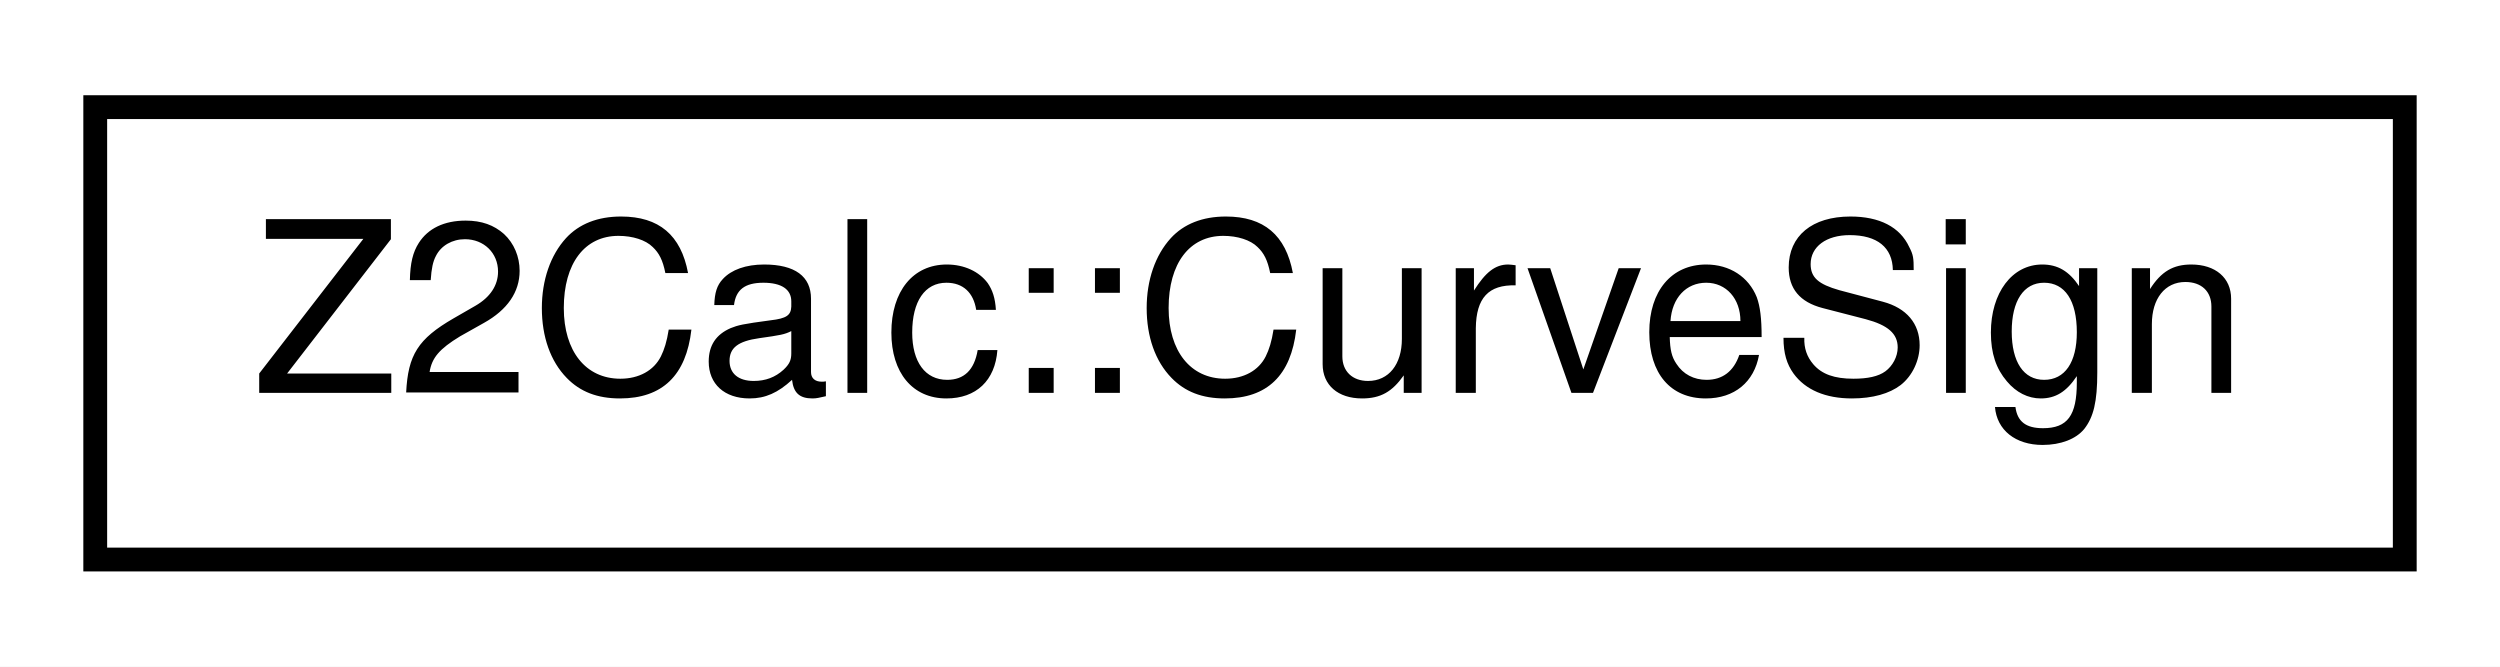
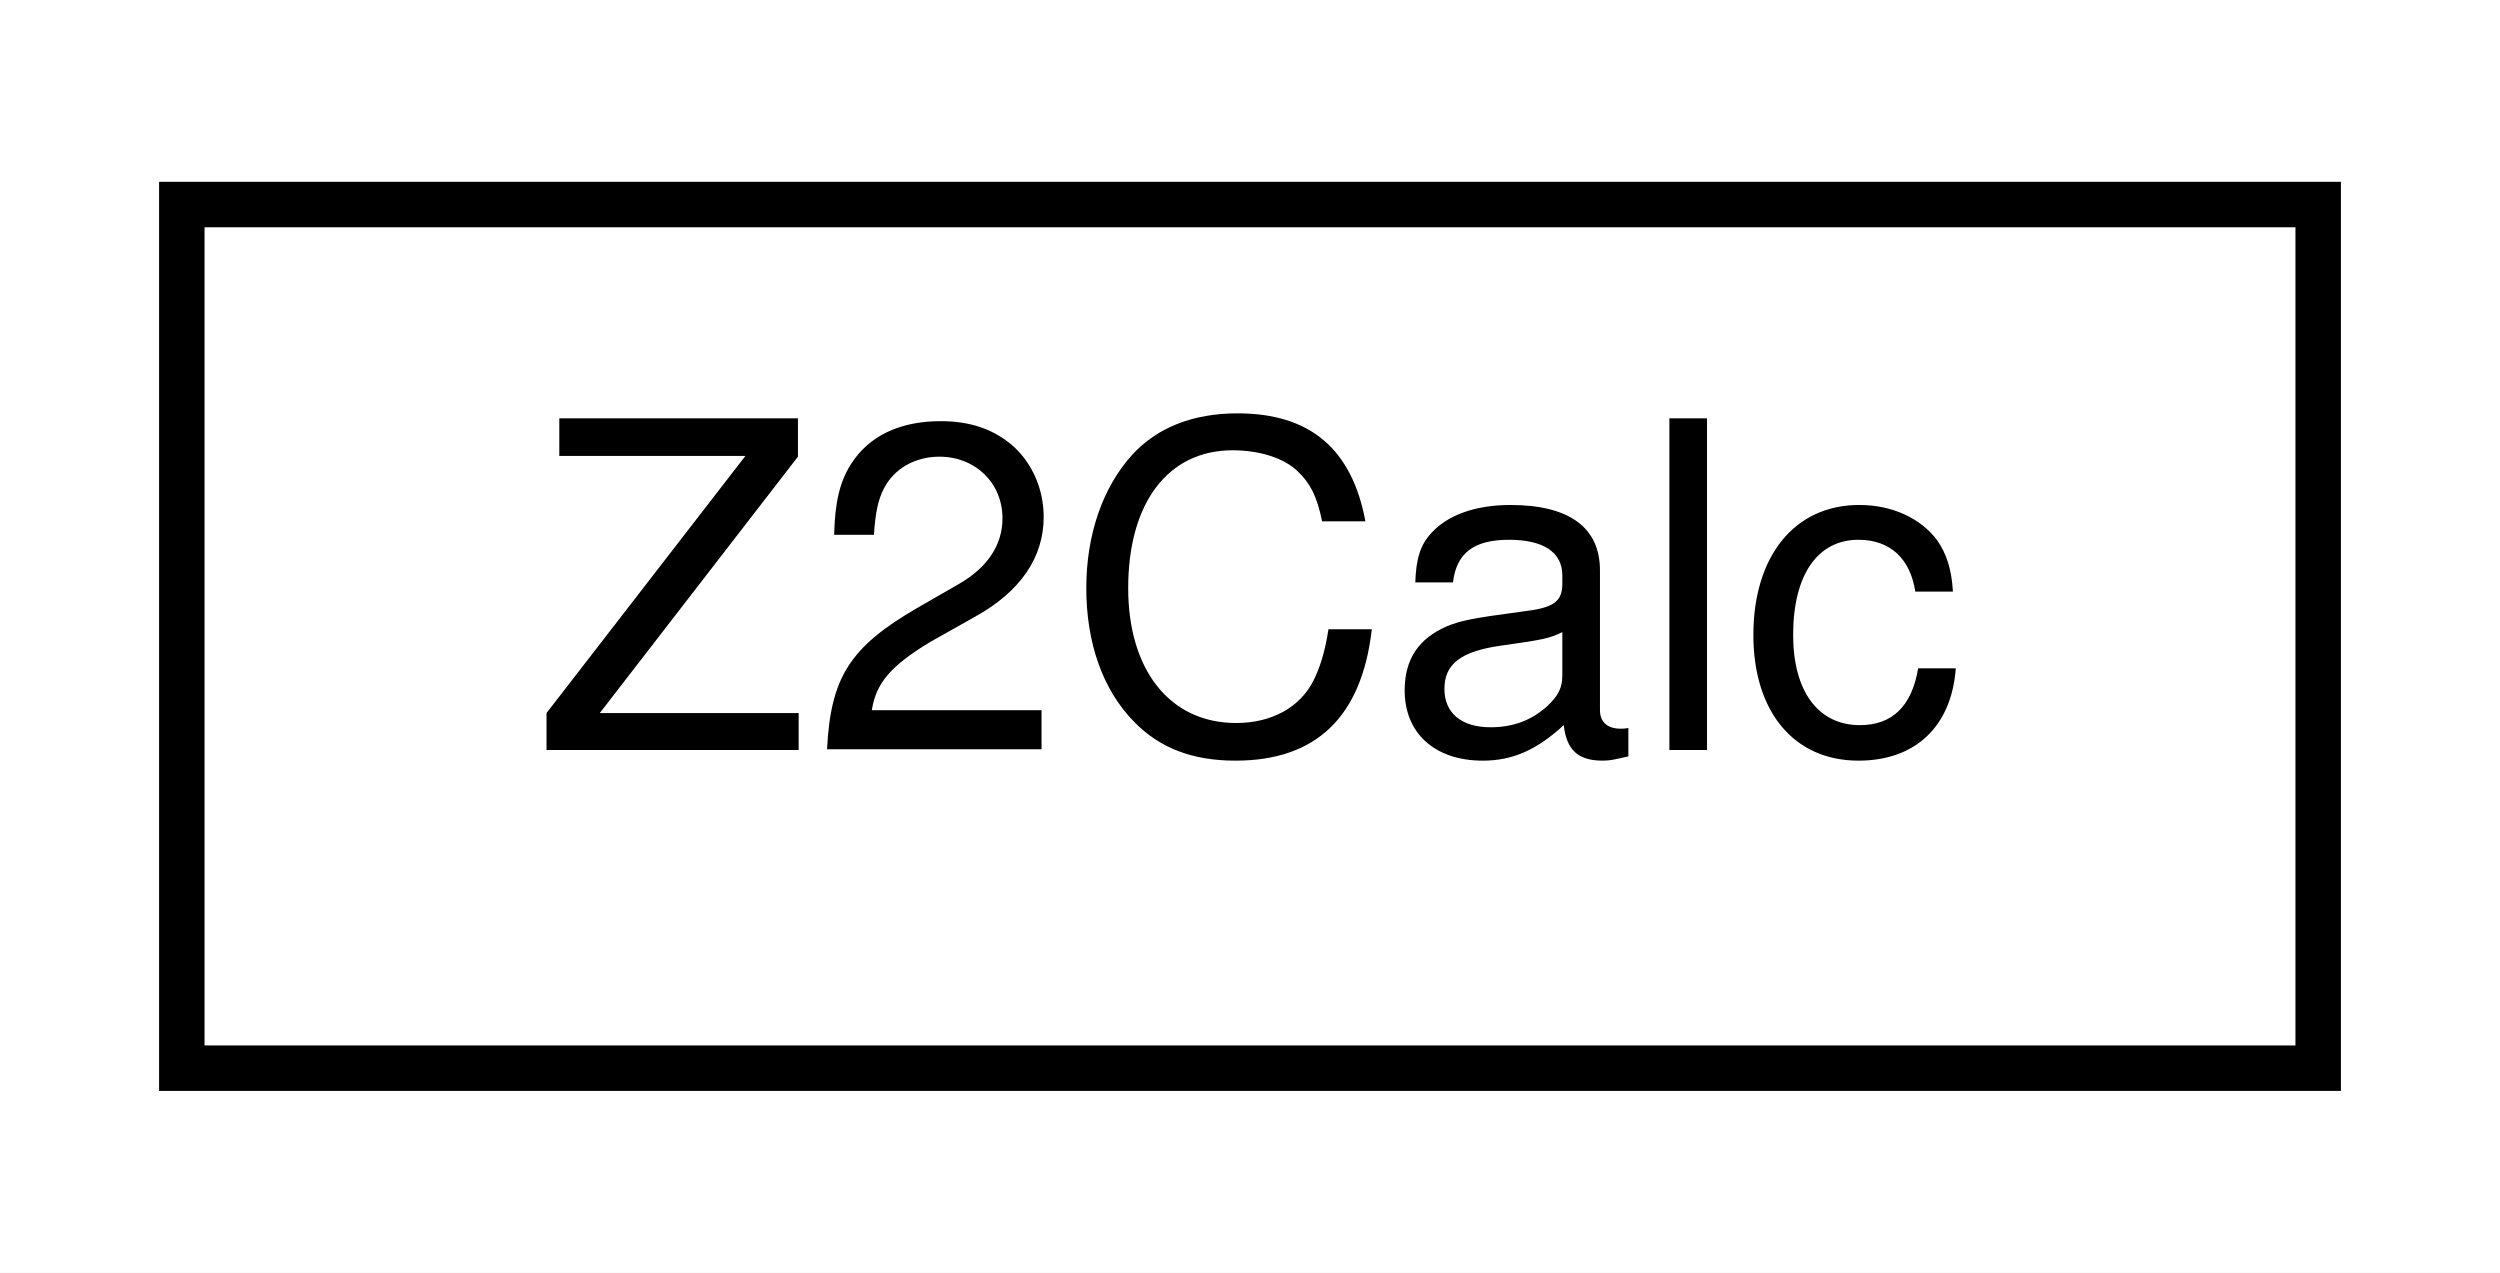
- <svg xmlns="http://www.w3.org/2000/svg" xmlns:xlink="http://www.w3.org/1999/xlink" width="105pt" height="28pt" viewBox="0.00 0.00 105.00 28.00">
+ <svg xmlns="http://www.w3.org/2000/svg" xmlns:xlink="http://www.w3.org/1999/xlink" width="55pt" height="28pt" viewBox="0.00 0.00 55.00 28.00">
  <g id="graph0" class="graph" transform="scale(1 1) rotate(0) translate(4 24)">
-     <polygon fill="white" stroke="transparent" points="-4,4 -4,-24 101,-24 101,4 -4,4" />
+     <polygon fill="white" stroke="transparent" points="-4,4 -4,-24 51,-24 51,4 -4,4" />
    <g id="node1" class="node">
      <g id="a_node1">
-         <a xlink:href="structZ2Calc_1_1CurveSign.html" target="_top" xlink:title=" ">
-           <polygon fill="white" stroke="black" points="0,-0.5 0,-19.5 97,-19.5 97,-0.5 0,-0.5" />
-           <text text-anchor="middle" x="48.5" y="-7.5" font-family="Helvetica,sans-Serif" font-size="10.00">Z2Calc::CurveSign</text>
+         <a xlink:href="structZ2Calc.html" target="_top" xlink:title=" ">
+           <polygon fill="white" stroke="black" points="0,-0.5 0,-19.5 47,-19.5 47,-0.5 0,-0.5" />
+           <text text-anchor="middle" x="23.5" y="-7.5" font-family="Helvetica,sans-Serif" font-size="10.00">Z2Calc</text>
        </a>
      </g>
    </g>
  </g>
</svg>
